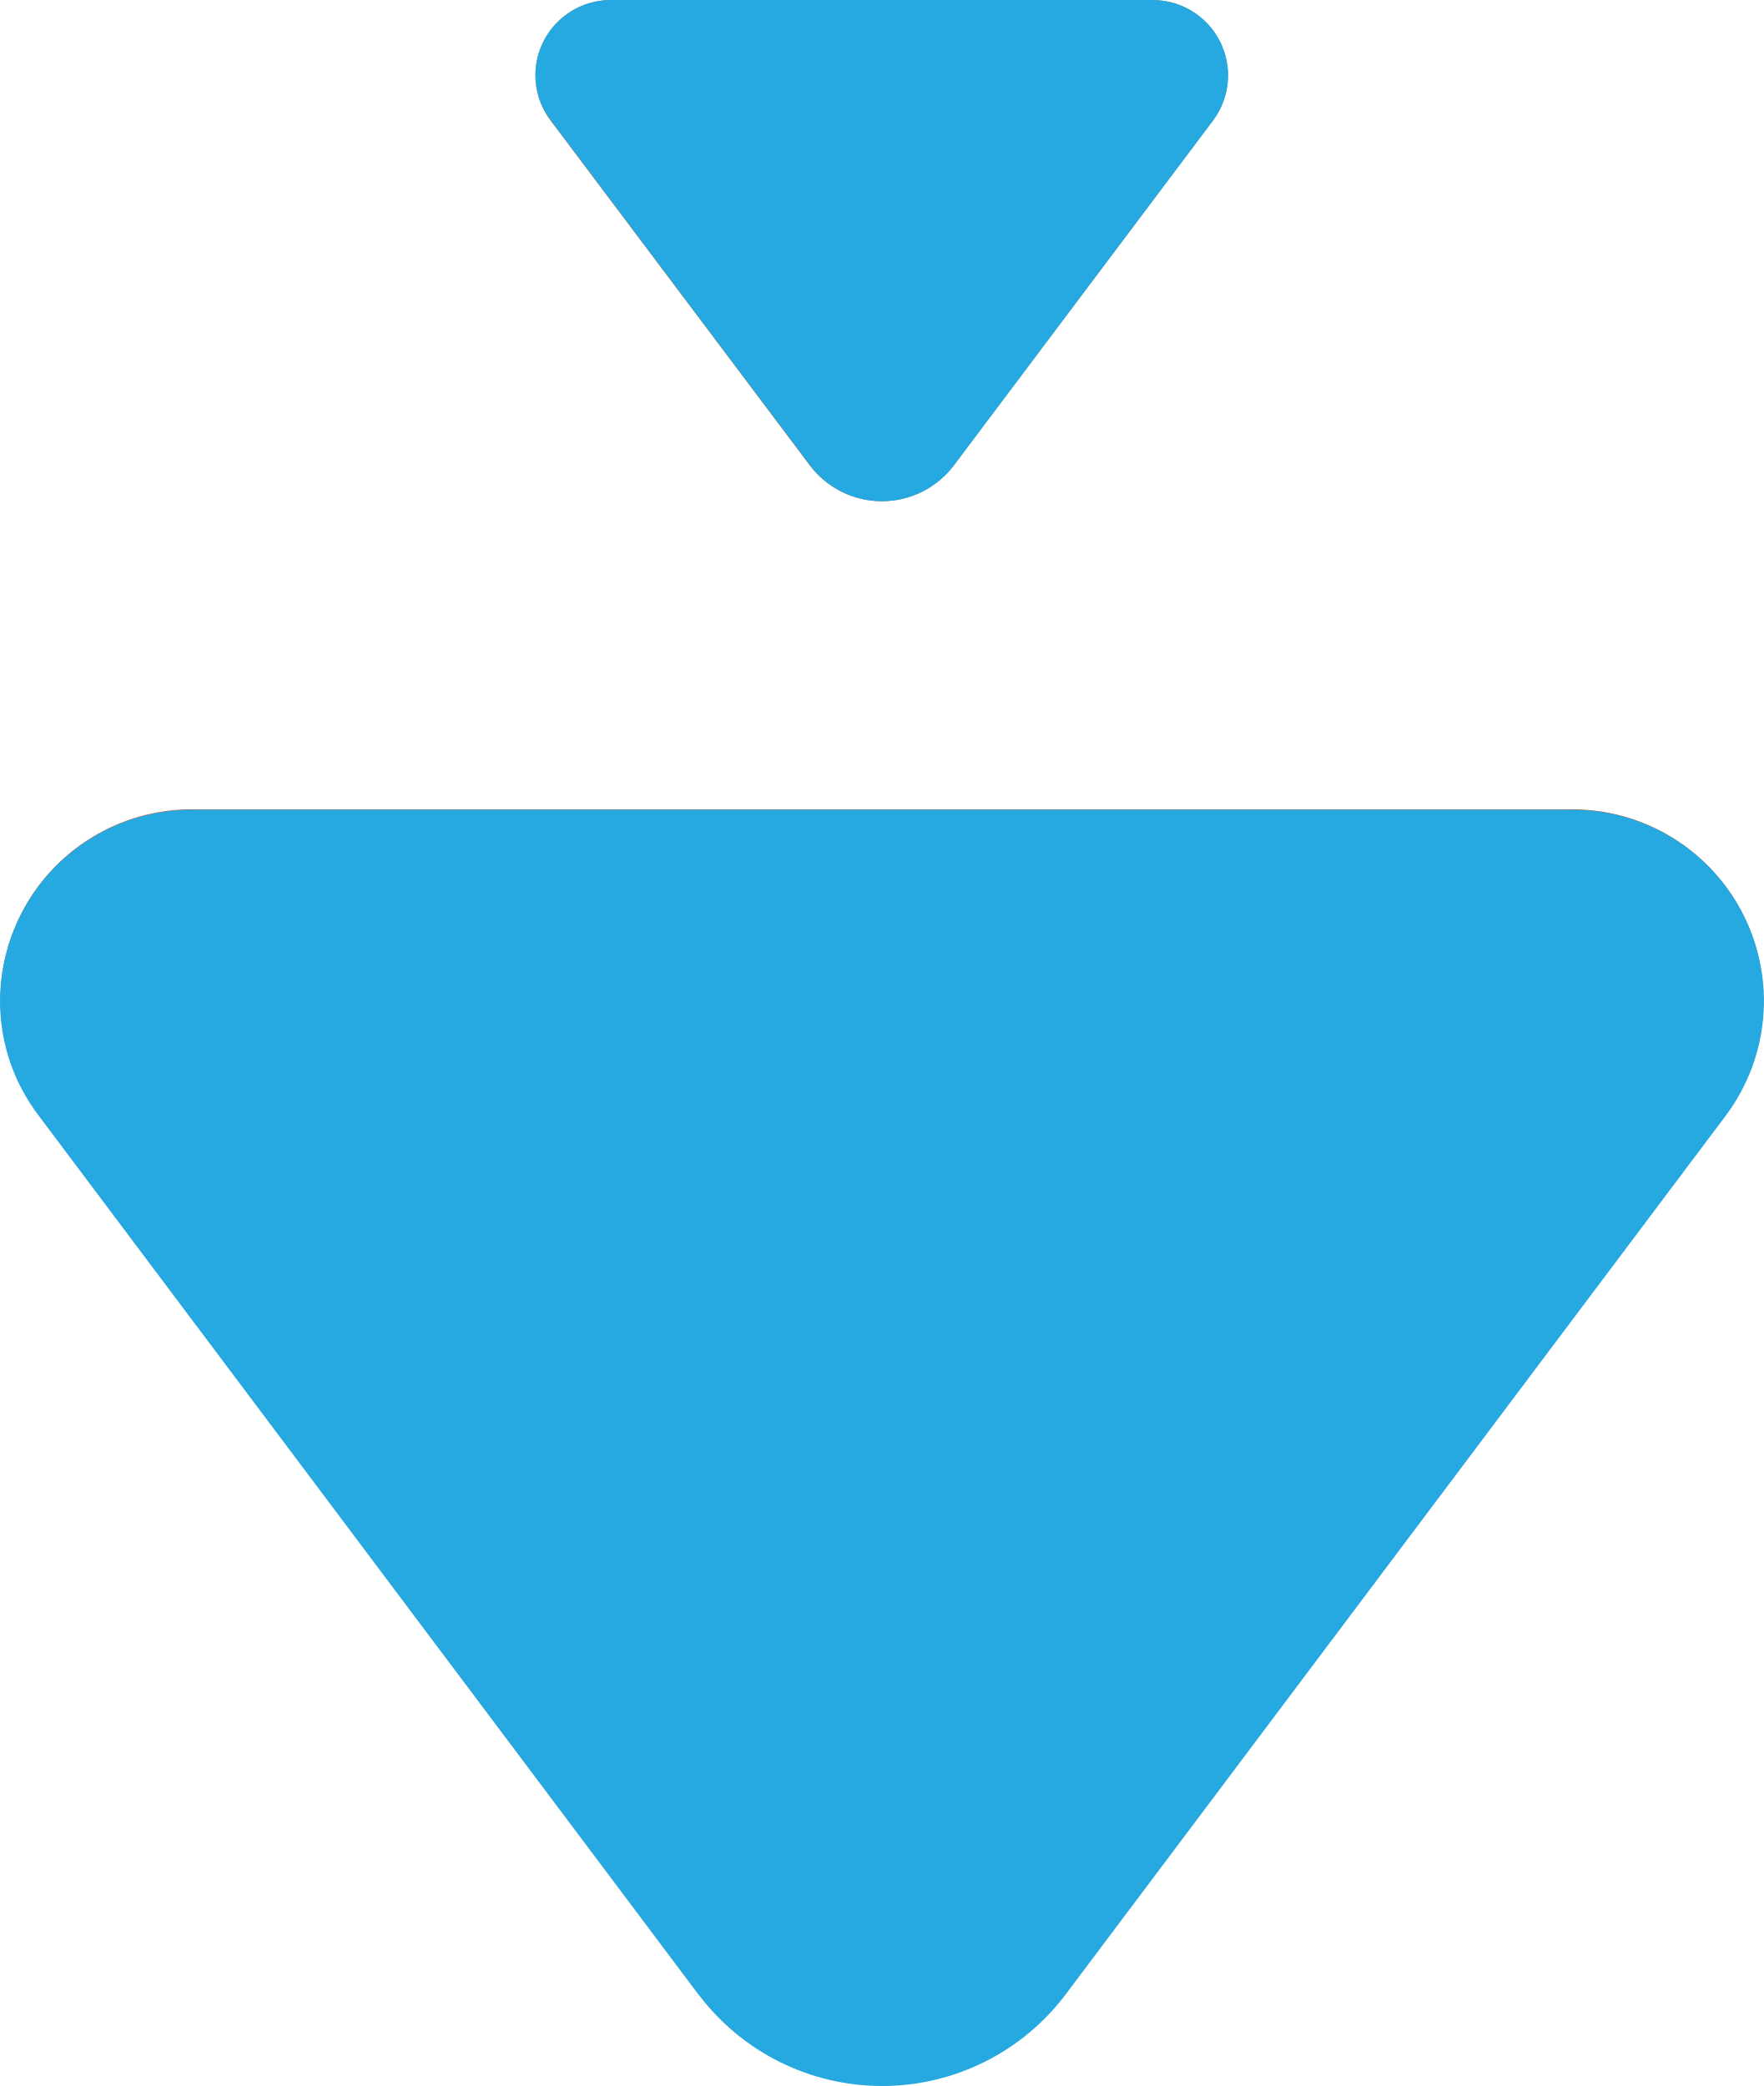
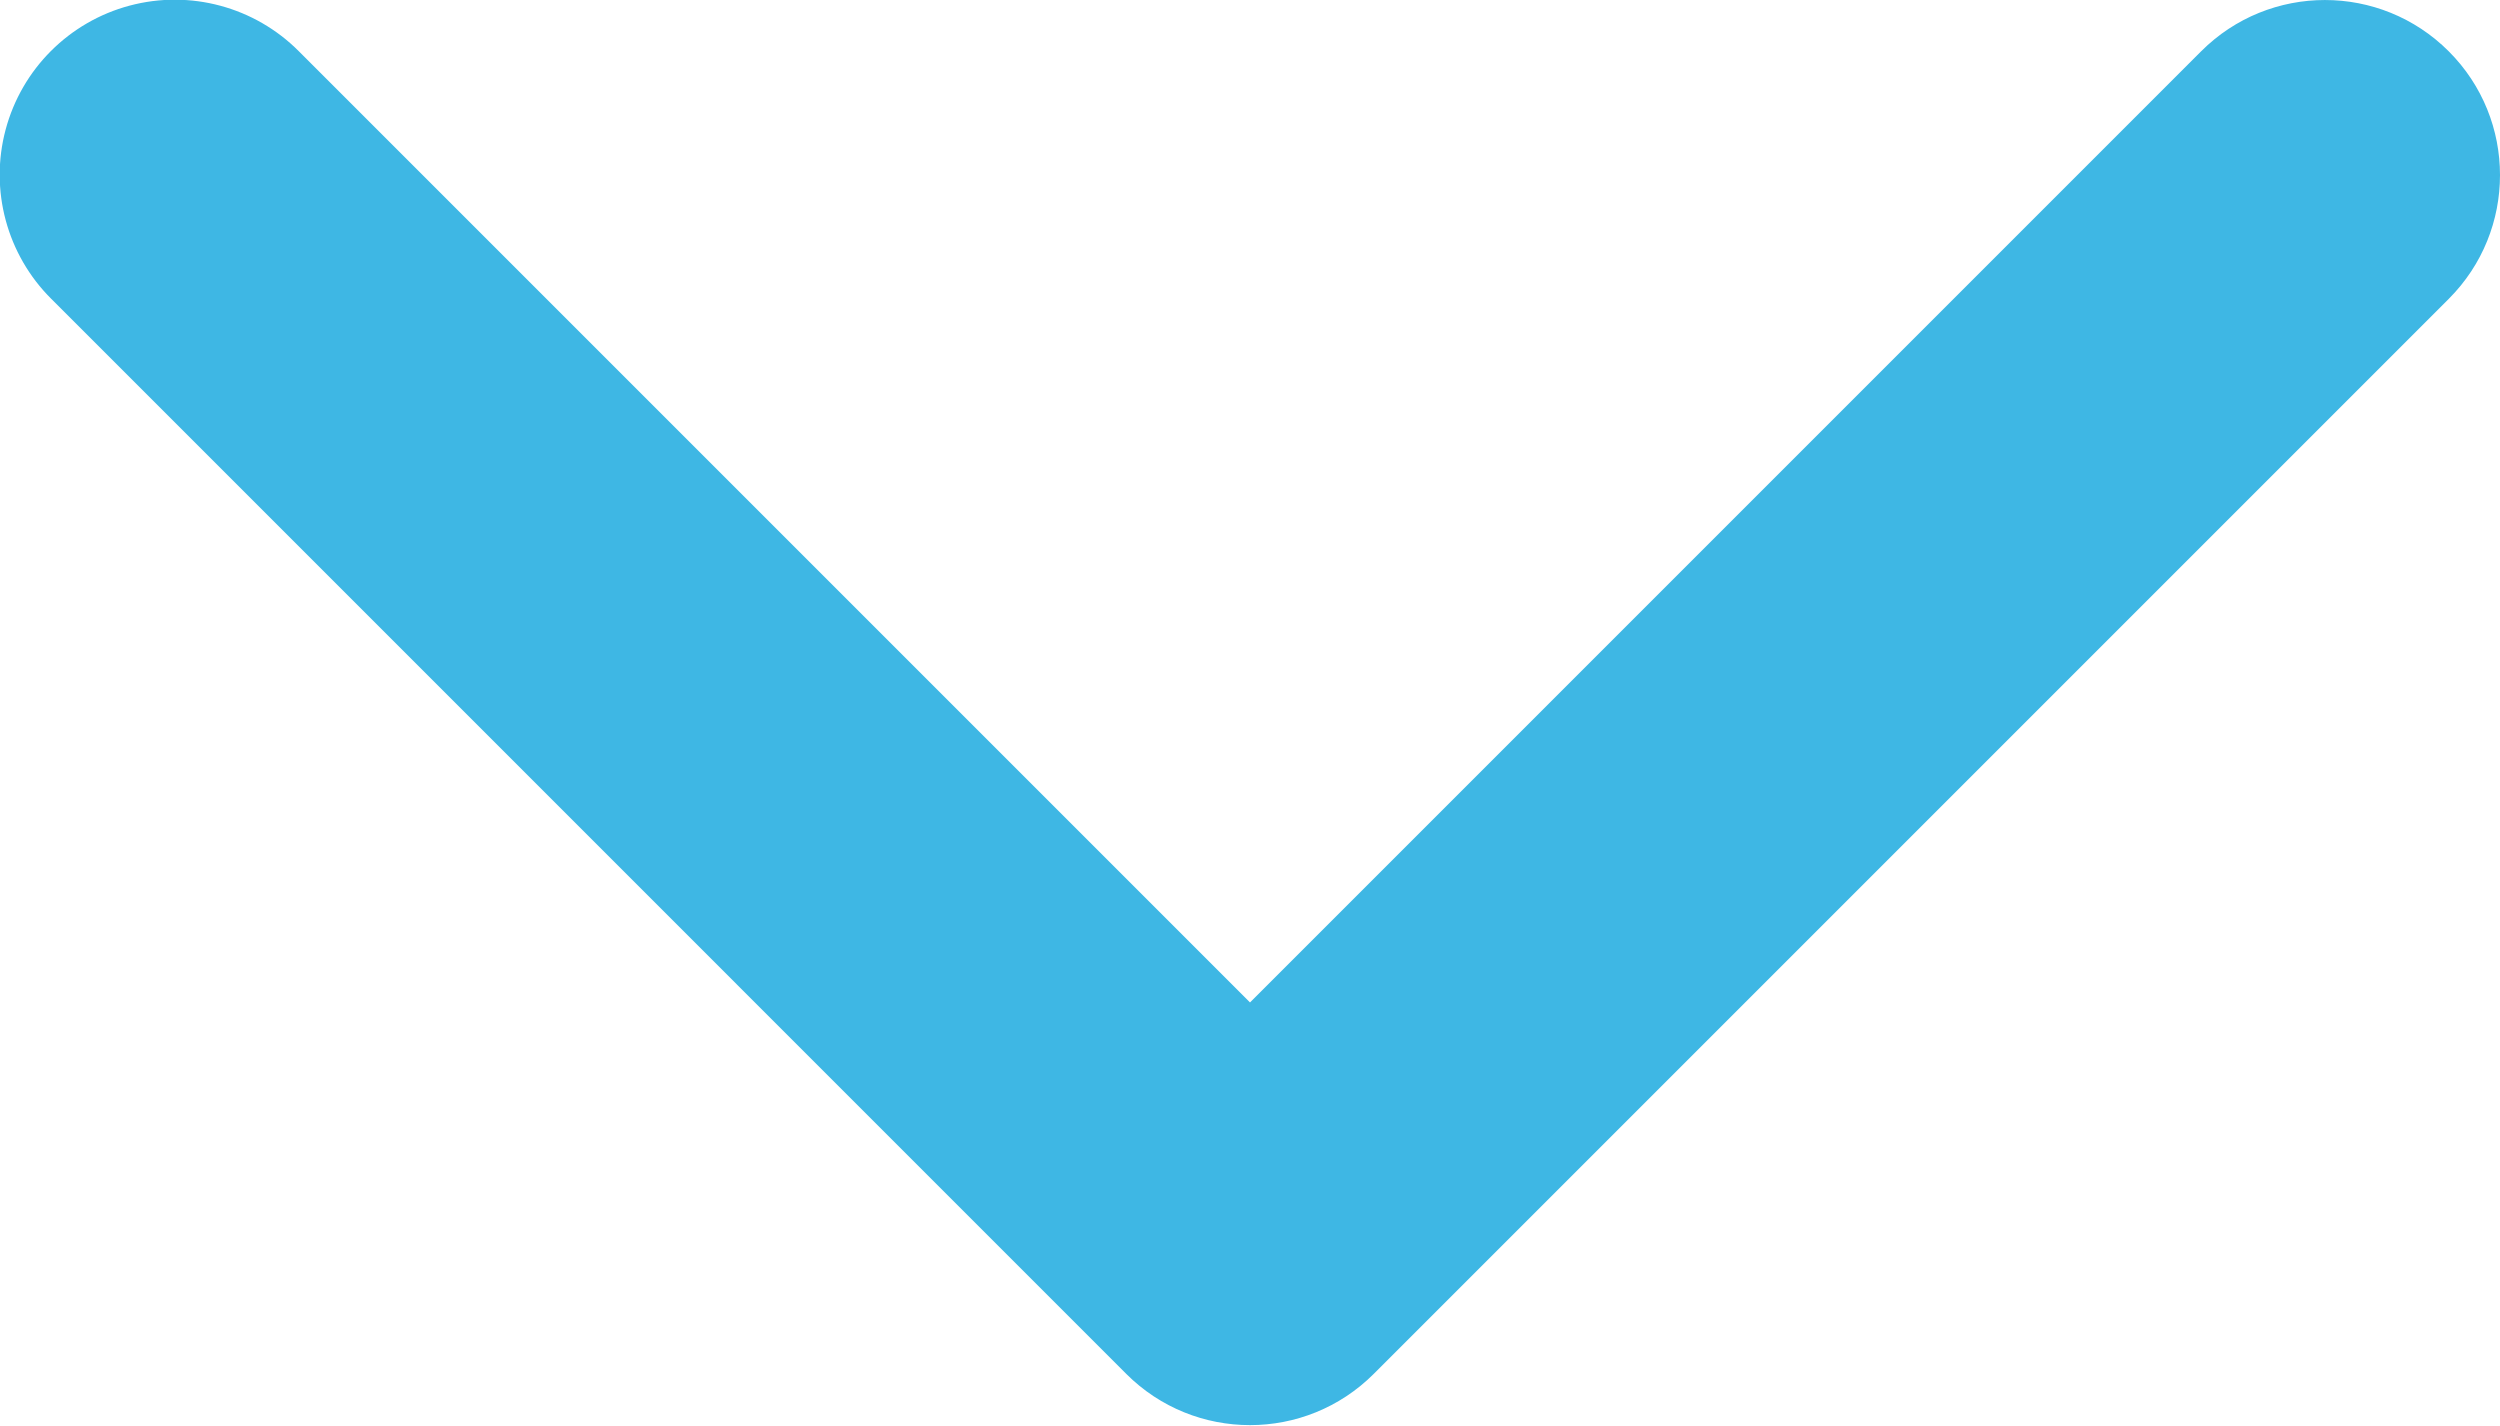
- <svg xmlns="http://www.w3.org/2000/svg" width="21.069" height="24.917" viewBox="0 0 21.069 24.917">
-   <g id="Vector_Smart_Object" data-name="Vector Smart Object" transform="translate(-949.929 -980.001)">
-     <g id="Vector_Smart_Object-2" data-name="Vector Smart Object" transform="translate(1357.153 561.746) rotate(90)">
-       <g id="Group_113" data-name="Group 113">
-         <g id="Group_110" data-name="Group 110">
-           <g id="Group_109" data-name="Group 109">
-             <path id="Path_25221" data-name="Path 25221" d="M419.688,392.732l4.125,3.1a1.078,1.078,0,0,1,0,1.72l-4.124,3.1a.9.9,0,0,1-1.433-.722v-6.468a.9.9,0,0,1,1.432-.73Z" fill="#ce6638" />
-           </g>
-         </g>
-         <g id="Group_112" data-name="Group 112">
-           <g id="Group_111" data-name="Group 111">
-             <path id="Path_25222" data-name="Path 25222" d="M431.573,386.613l10.5,7.886a2.744,2.744,0,0,1,0,4.382l-10.5,7.882a2.283,2.283,0,0,1-3.651-1.837V388.449a2.285,2.285,0,0,1,3.651-1.836Z" fill="#ce6638" />
-           </g>
-         </g>
-       </g>
-     </g>
-     <path id="Color_Overlay" data-name="Color Overlay" d="M958.271,1003.824l-7.882-10.5a2.252,2.252,0,0,1-.46-1.359,2.288,2.288,0,0,1,2.3-2.292h16.477a2.285,2.285,0,0,1,1.837,3.653l-7.887,10.5a2.744,2.744,0,0,1-4.382,0Zm1.332-18.266-3.1-4.124a.882.882,0,0,1-.18-.533.9.9,0,0,1,.9-.9H963.7a.9.9,0,0,1,.723,1.434l-3.1,4.125a1.077,1.077,0,0,1-1.72,0Z" fill="#26a9e0" />
+ <svg xmlns="http://www.w3.org/2000/svg" width="451.841" height="257.573" viewBox="0 0 451.841 257.573">
+   <g id="arrow-point-to-right" transform="translate(451.842 -97.138) rotate(90)">
+     <path id="Path_1" data-name="Path 1" d="M345.441,248.292,151.154,442.573a31.641,31.641,0,1,1-44.75-44.744L278.318,225.92,106.409,54.017a31.642,31.642,0,0,1,44.75-44.748L345.446,203.553a31.638,31.638,0,0,1,0,44.739Z" fill="#3eb7e4" />
  </g>
</svg>
